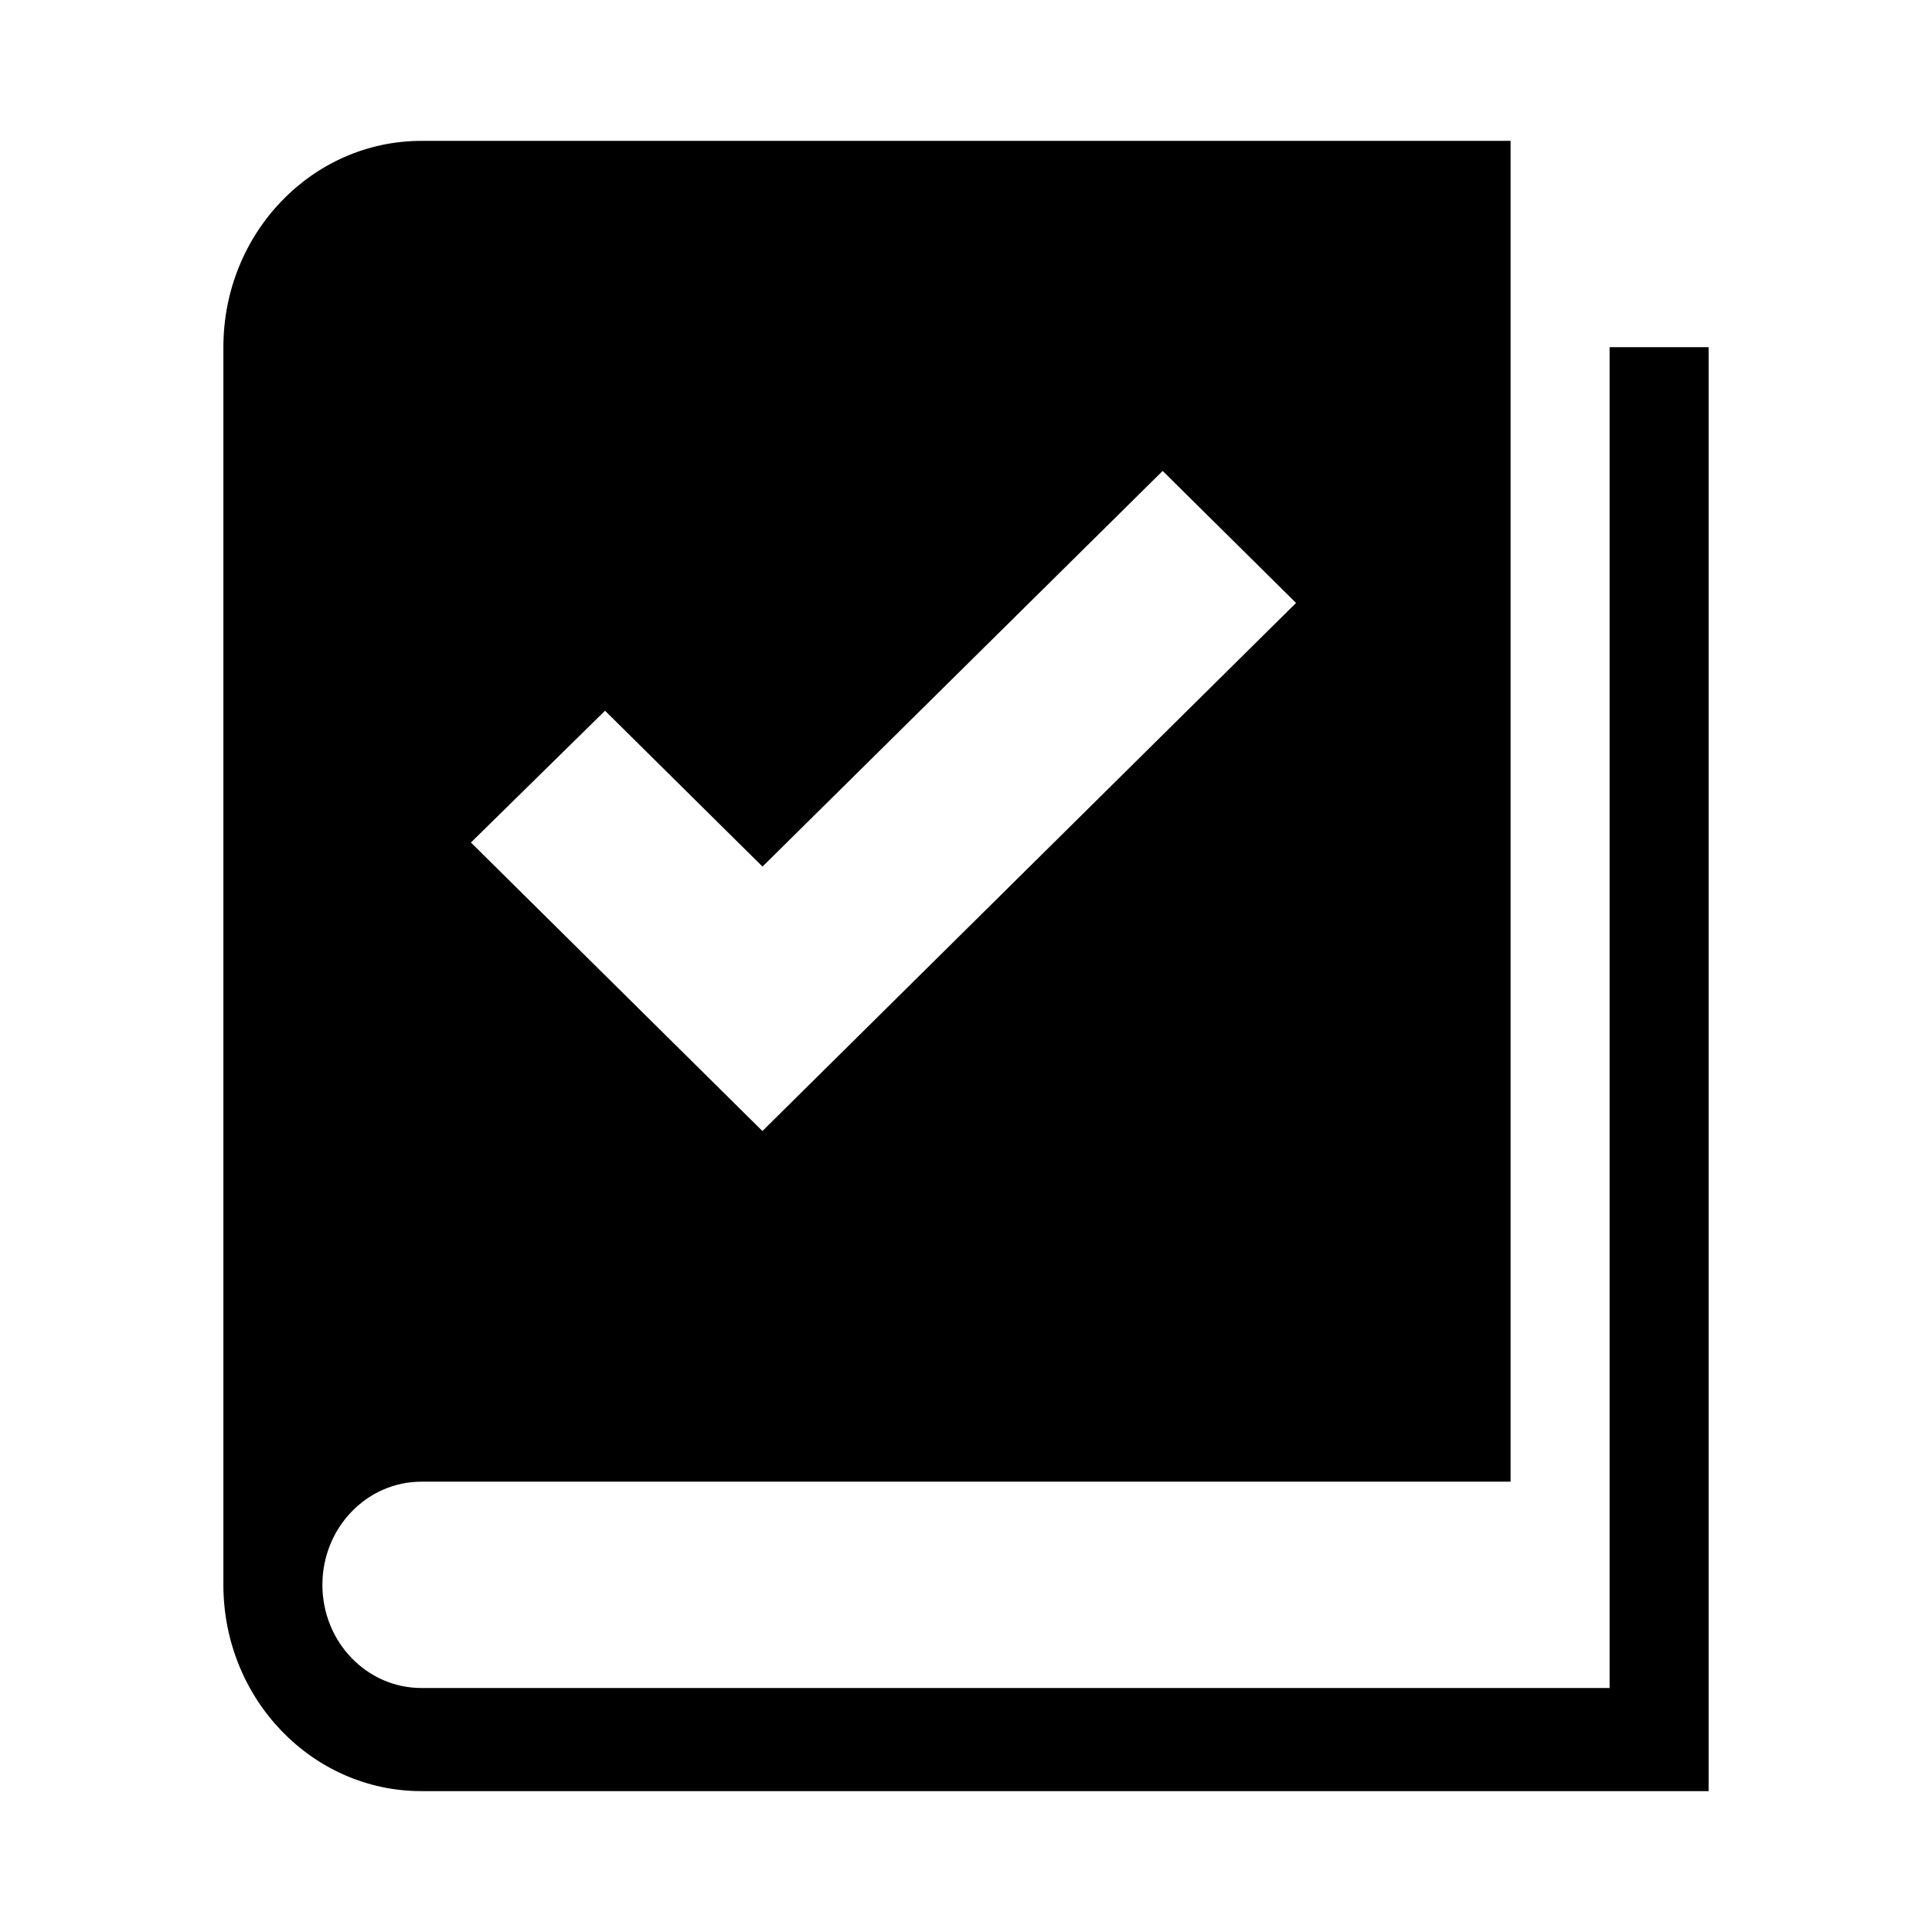
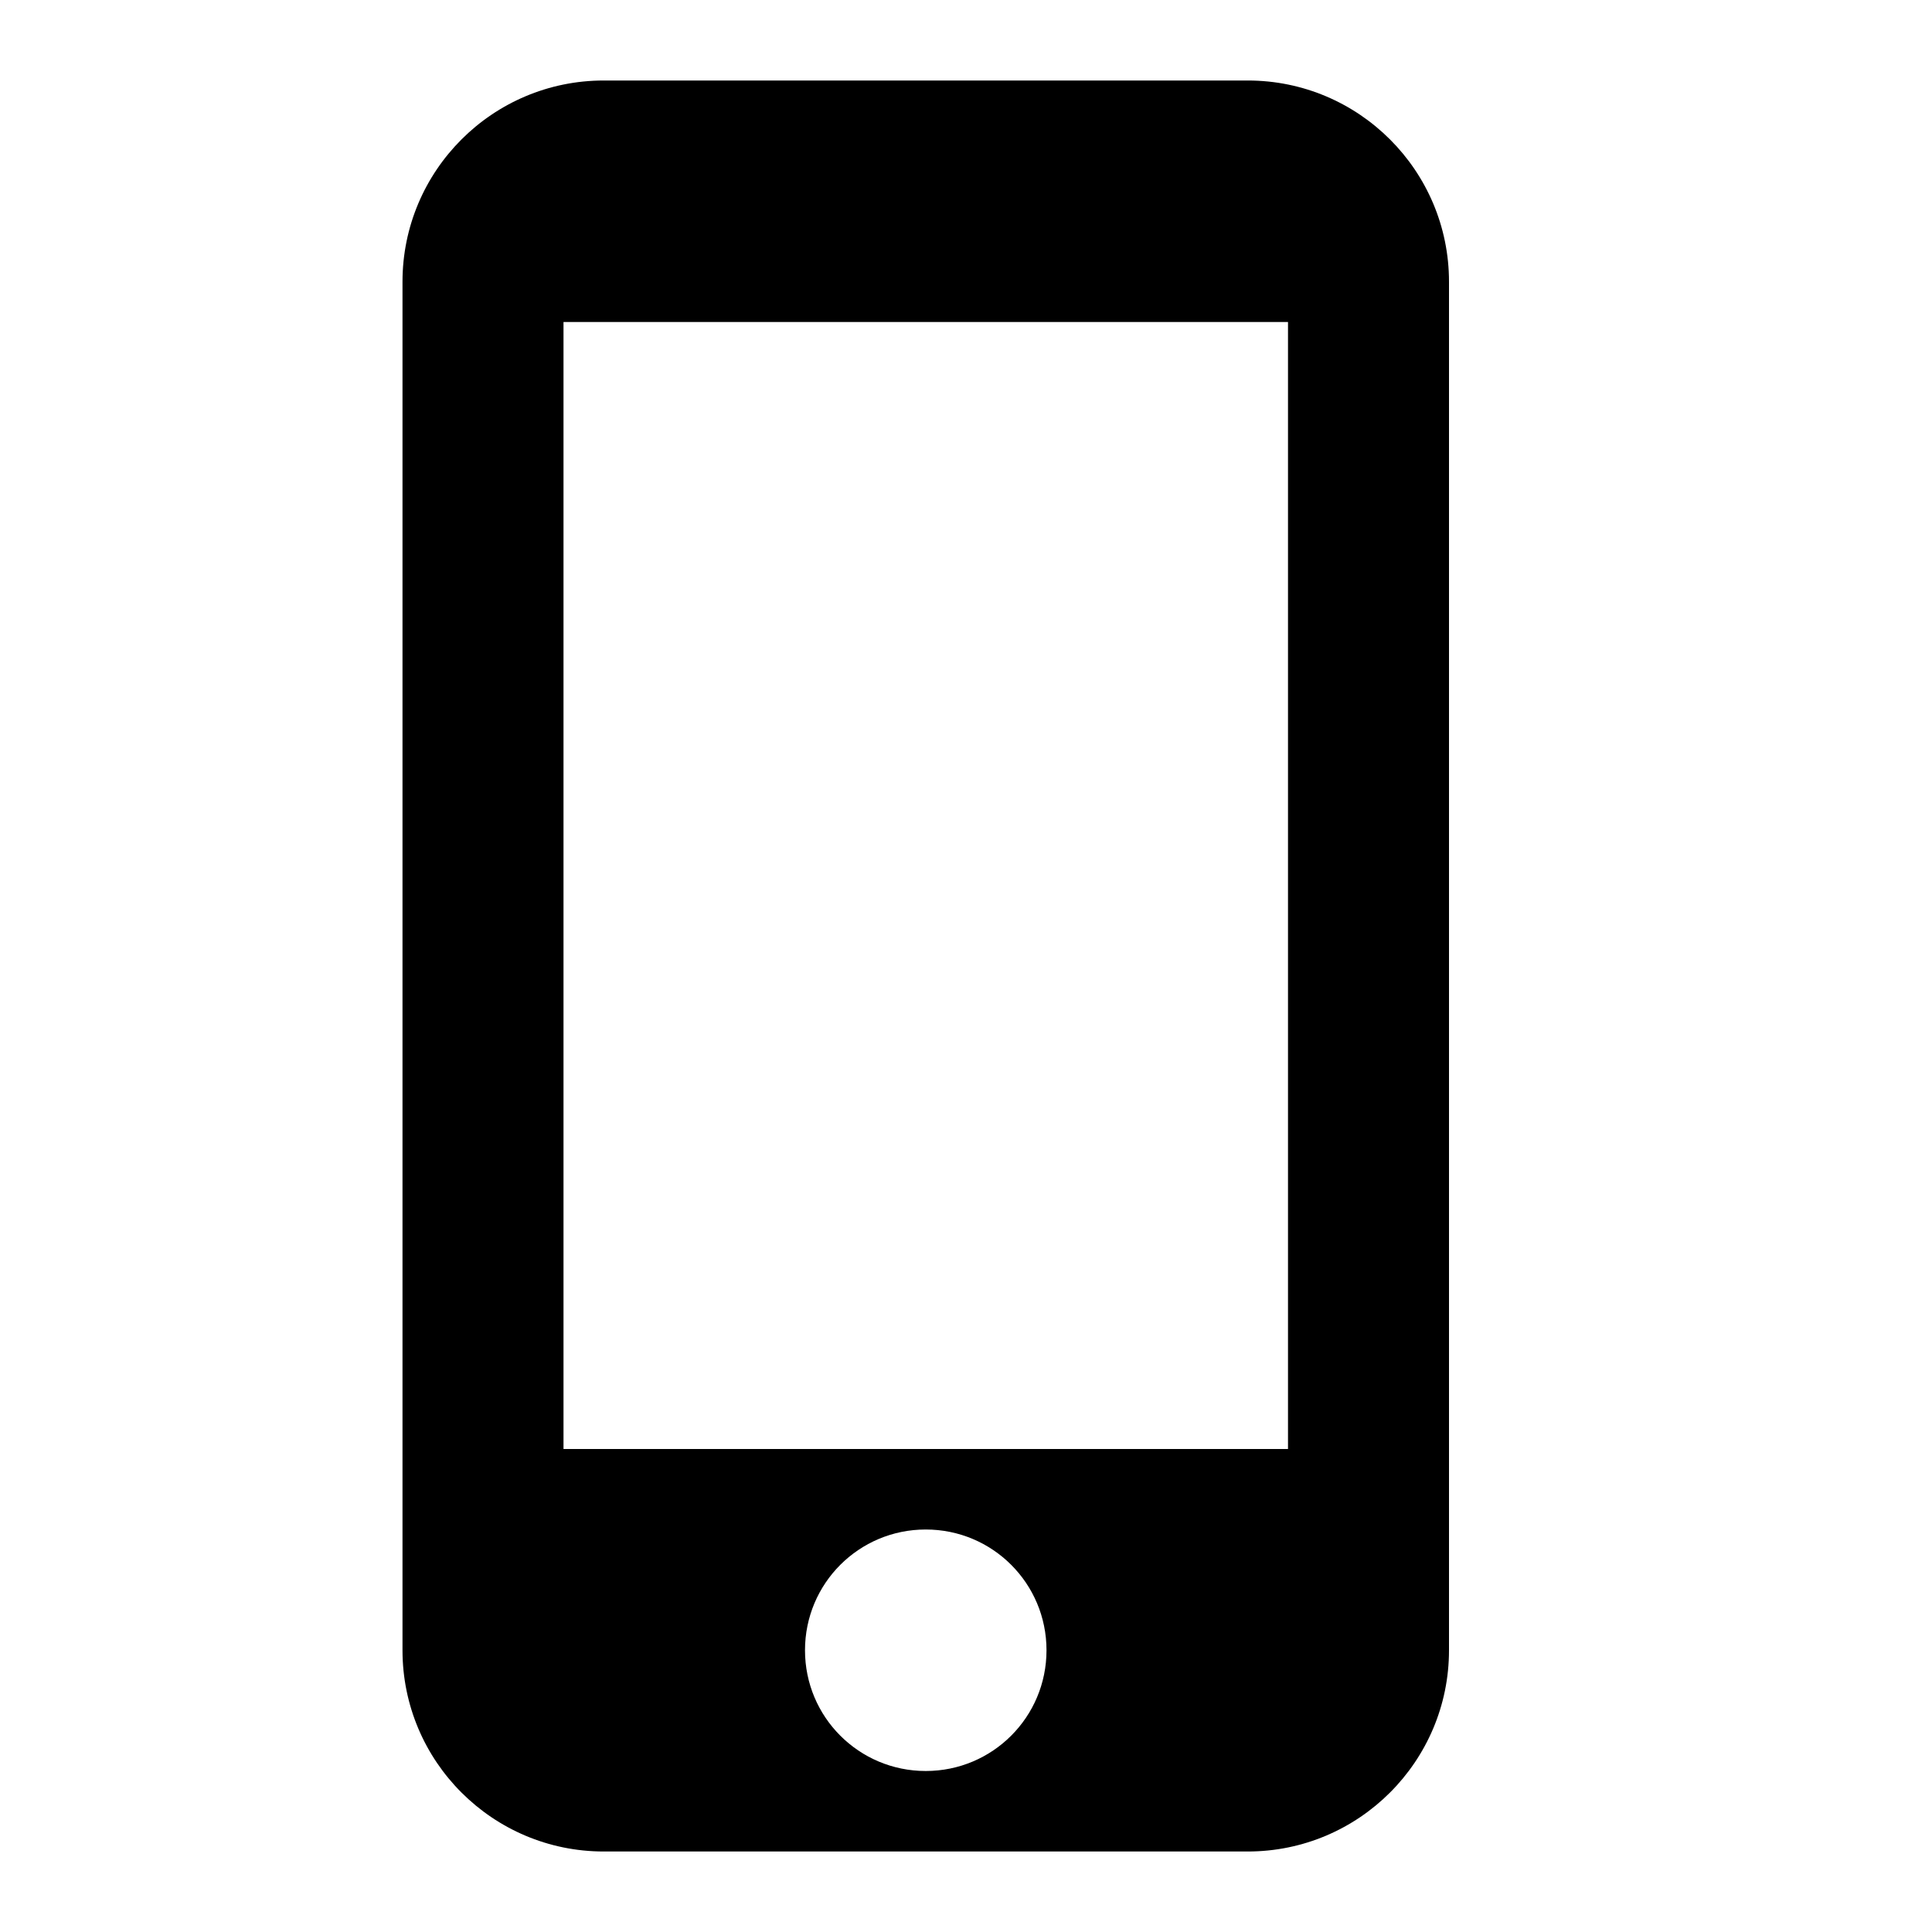
- <svg xmlns="http://www.w3.org/2000/svg" style="isolation:isolate" viewBox="0 0 24 24" width="24pt" height="24pt">
-   <defs>
-     <clipPath id="_clipPath_YbGTVq4R35DKmlMghDRmfsRPDnpNqQtR">
-       <rect width="24" height="24" />
-     </clipPath>
-   </defs>
-   <g clip-path="url(#_clipPath_YbGTVq4R35DKmlMghDRmfsRPDnpNqQtR)">
-     <path d=" M 19.995 20.969 L 19.995 4.313 L 21.225 4.313 L 21.225 22.25 L 5.235 22.25 C 3.876 22.25 2.775 21.103 2.775 19.688 L 2.775 4.313 C 2.775 2.897 3.876 1.75 5.235 1.75 L 18.765 1.75 L 18.765 18.406 L 5.235 18.406 C 4.556 18.406 4.005 18.979 4.005 19.688 C 4.005 20.396 4.556 20.969 5.235 20.969 L 19.995 20.969 Z  M 14.443 5.85 L 9.472 10.765 L 7.516 8.829 L 5.85 10.466 L 9.471 14.05 L 16.1 7.49 L 14.443 5.85 Z " fill-rule="evenodd" fill="rgb(0,0,0)" />
+ <svg xmlns="http://www.w3.org/2000/svg" aria-hidden="true" role="img" width="32" height="32" viewBox="0 0 24 24">
+   <g fill="none" fill-rule="evenodd">
+     <path fill="currentColor" fill-rule="evenodd" clip-rule="evenodd" d="M15.5 1h-8C6.12 1 5 2.12 5 3.5v17C5 21.88 6.12 23 7.5 23h8c1.38 0 2.5-1.12 2.5-2.5v-17C18 2.12 16.88 1 15.5 1zm-4 21c-.83 0-1.5-.67-1.5-1.5s.67-1.5 1.5-1.5 1.5.67 1.5 1.5-.67 1.5-1.5 1.5zm4.5-4H7V4h9v14z" />
  </g>
</svg>
